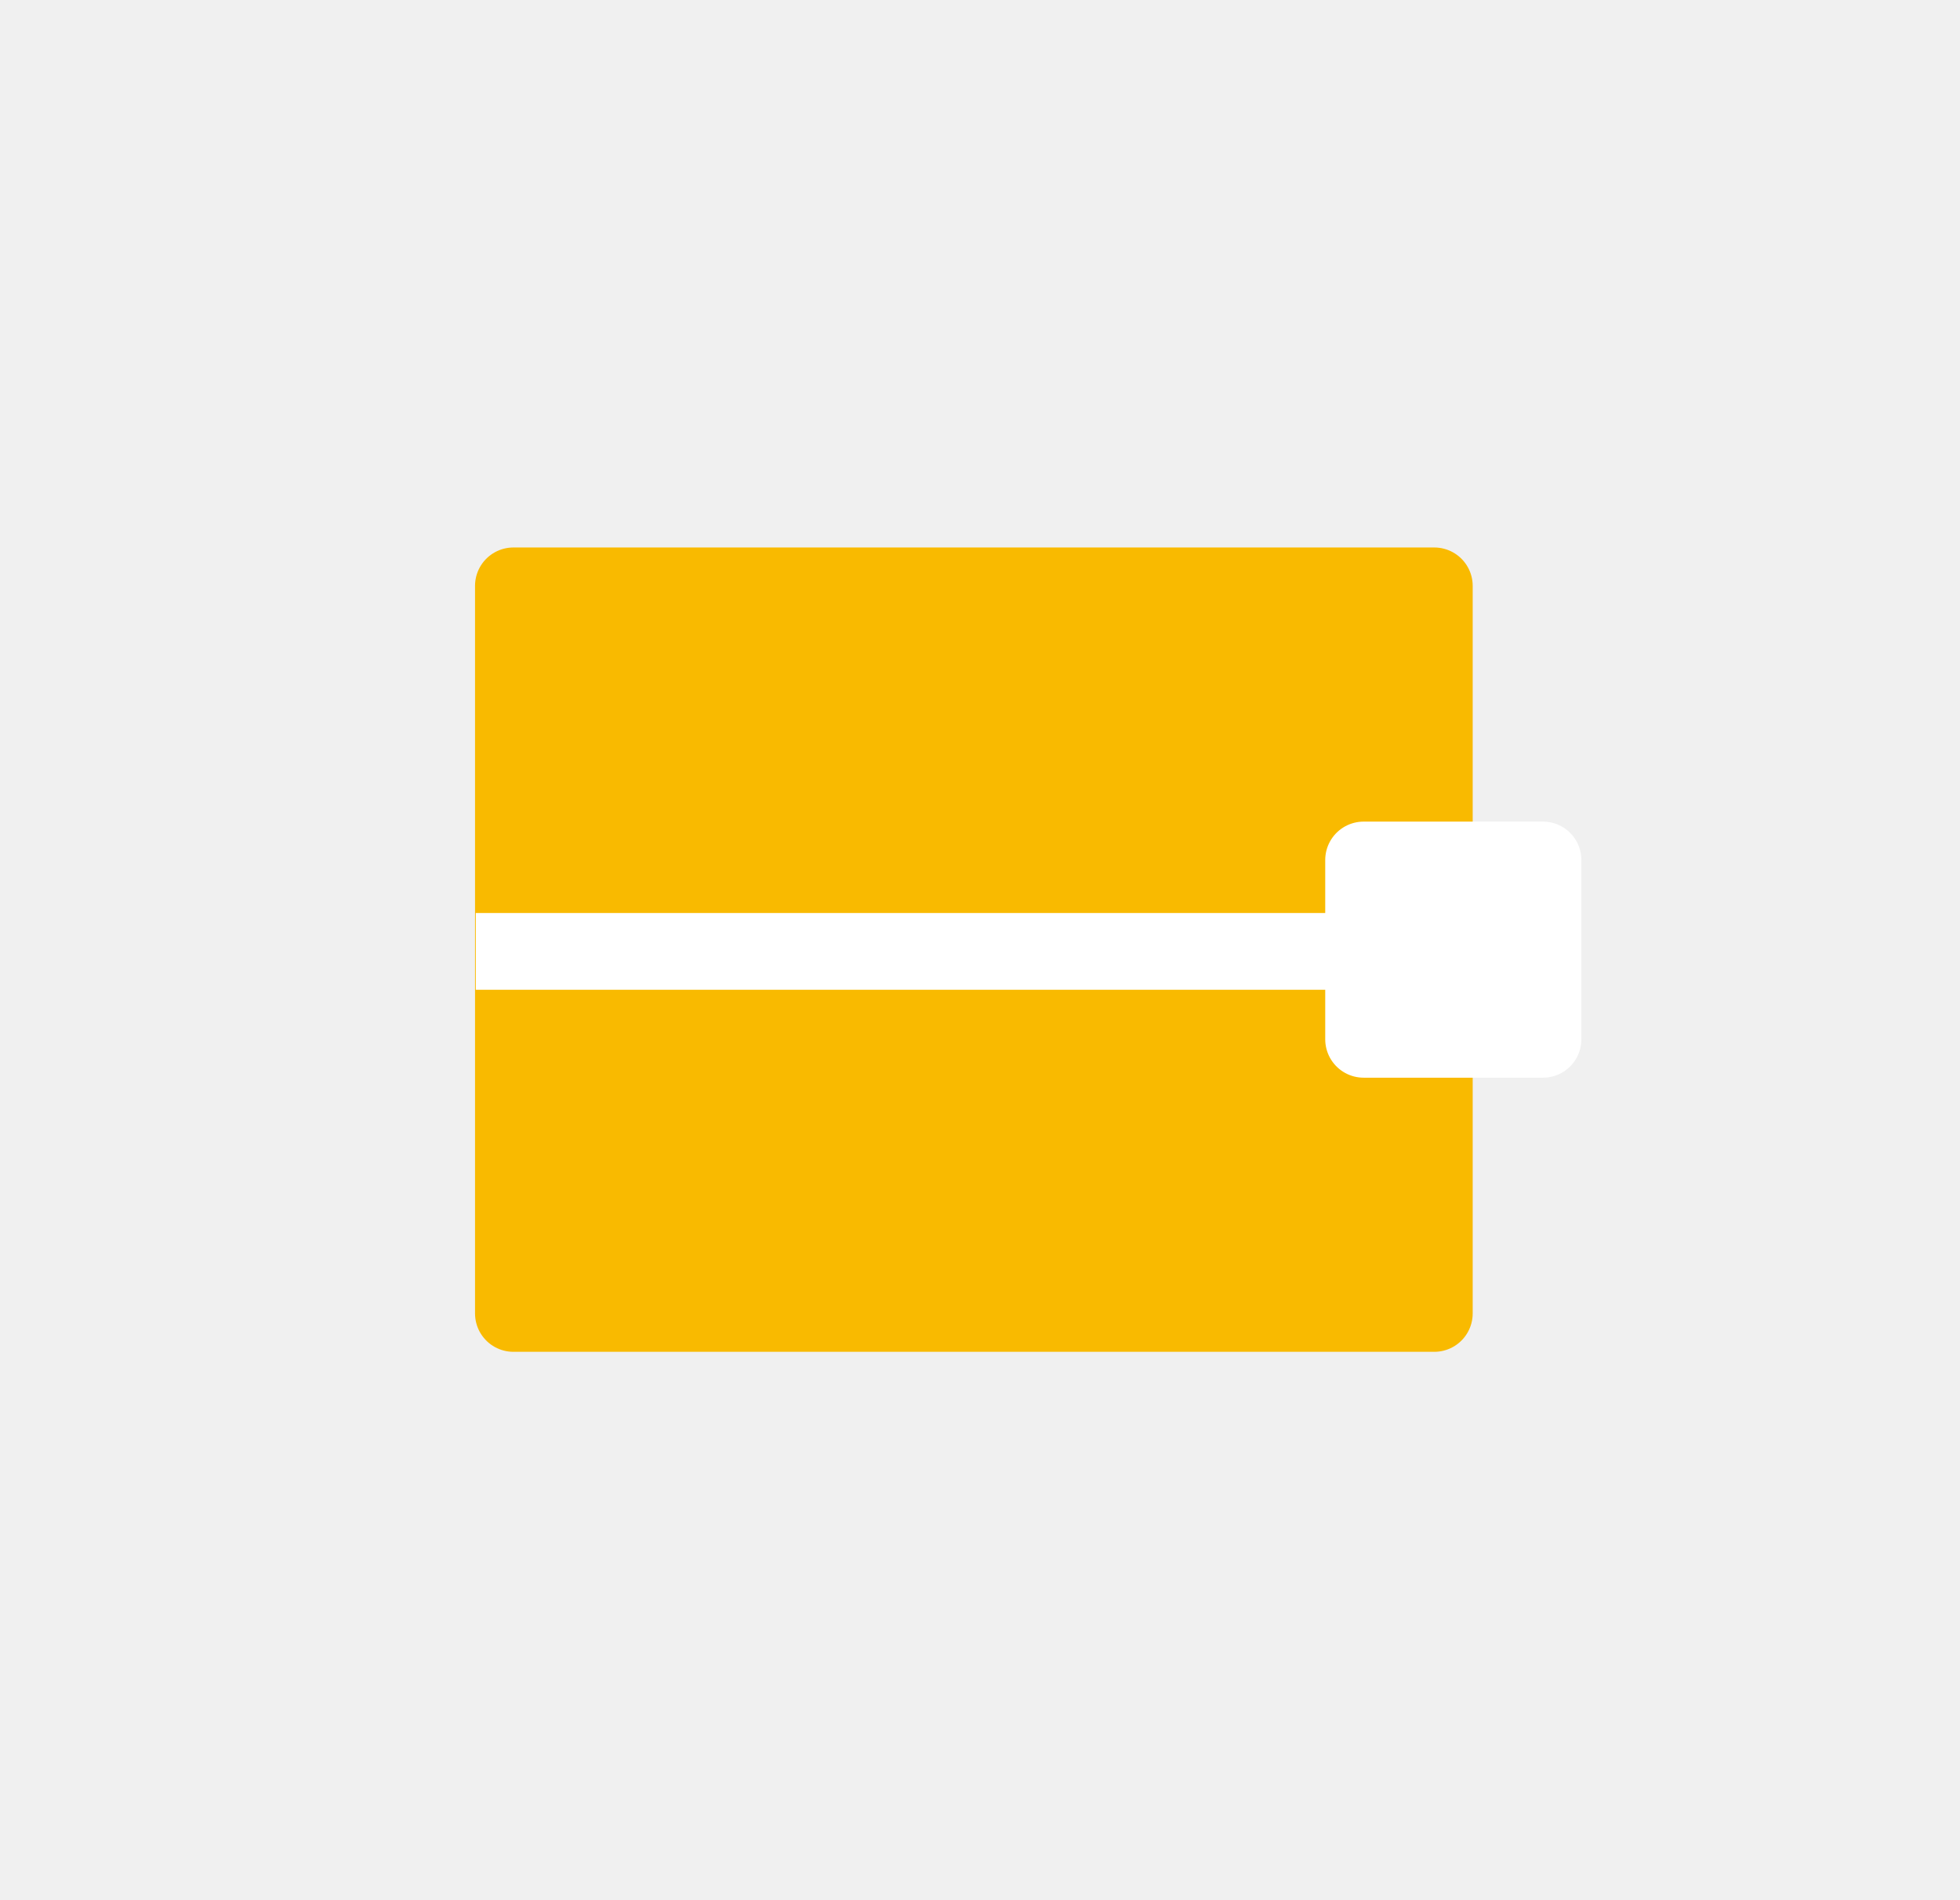
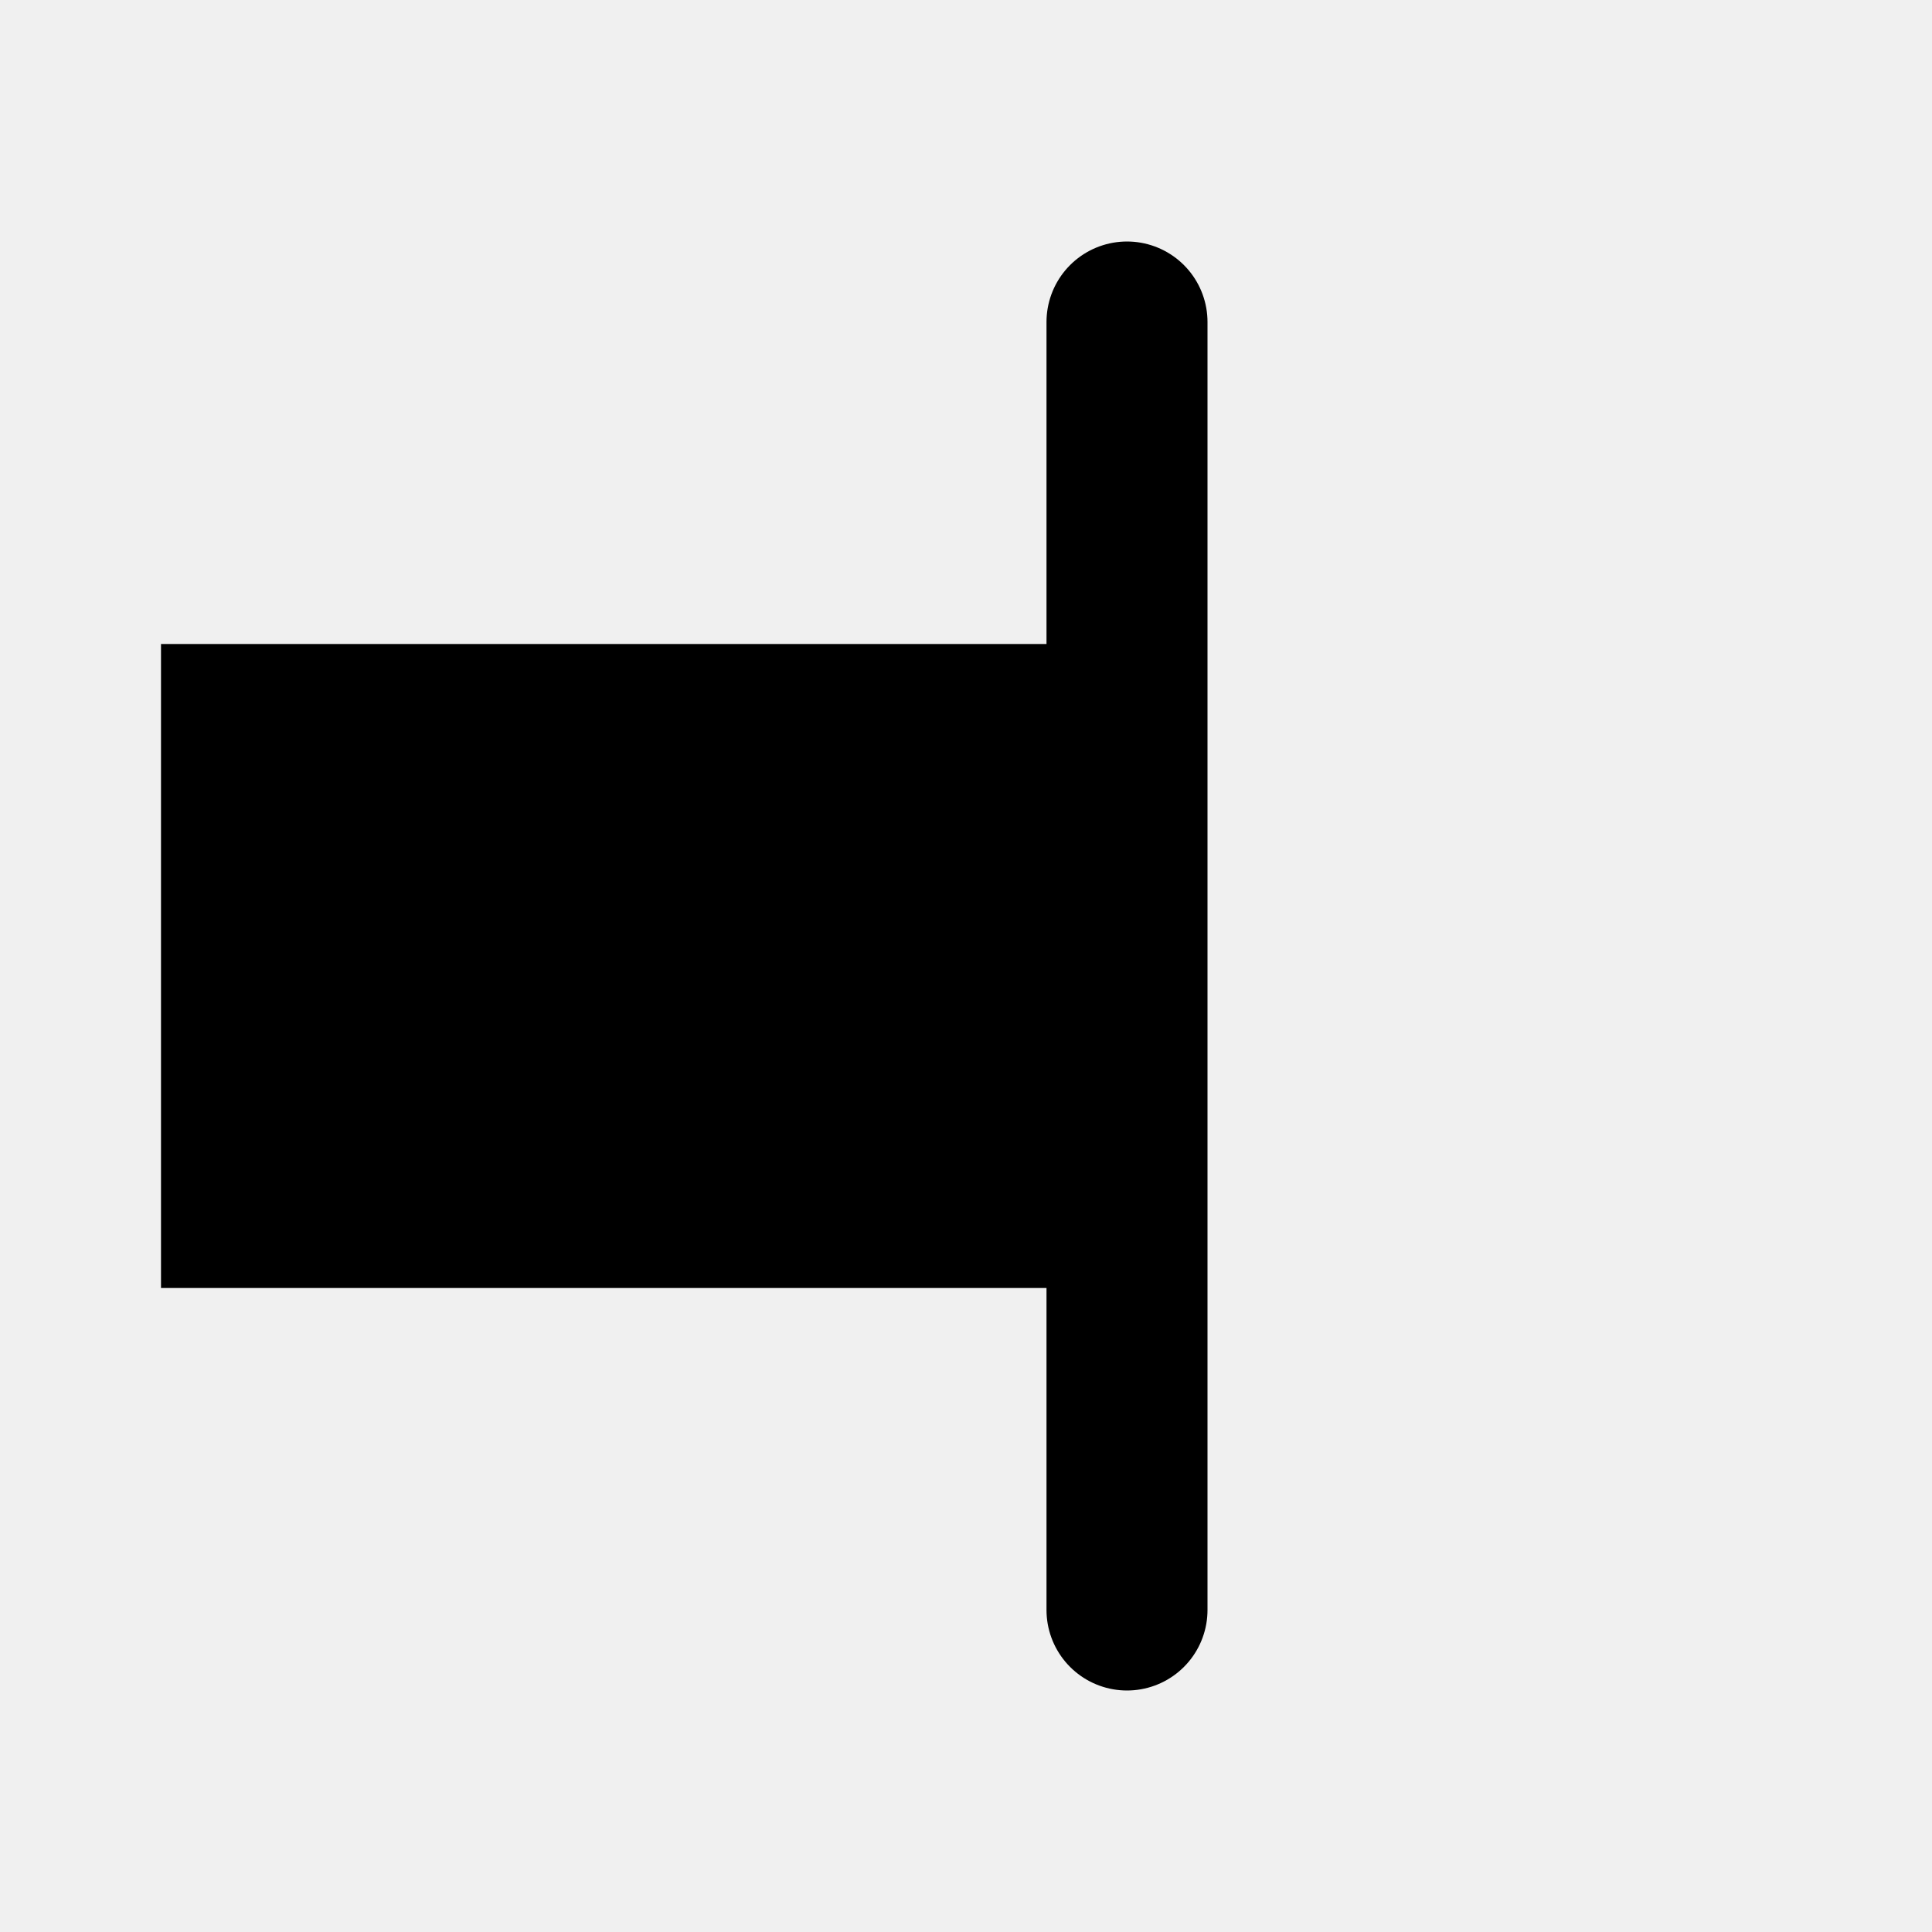
- <svg xmlns="http://www.w3.org/2000/svg" viewBox="0 0 51.04 49.47">
-   <defs>
-     <style>.cls-1{fill:none;}.cls-2{fill:#f9ba00;stroke:#f9ba00;}.cls-2,.cls-3{stroke-linecap:round;}.cls-2,.cls-3,.cls-4{stroke-linejoin:round;stroke-width:2px;}.cls-3,.cls-4{fill:#fff;stroke:#fff;}</style>
-   </defs>
-   <g id="Calque_2" data-name="Calque 2">
-     <g id="Calque_1-2" data-name="Calque 1">
-       <polyline class="cls-1" points="6.8 0 51.04 0 51.04 49.47 0 49.47 0 0 6.8 0" />
-       <rect class="cls-2" x="13.37" y="15.26" width="23.98" height="18.95" />
-       <rect class="cls-3" x="35.51" y="22.4" width="4.67" height="4.67" />
-       <line class="cls-4" x1="36.82" y1="24.78" x2="12.39" y2="24.78" />
-     </g>
-   </g>
+ <svg xmlns="http://www.w3.org/2000/svg" width="24" height="24" viewBox="0 0 24 24" fill="none" stroke="currentColor" stroke-width="2" stroke-linecap="round" stroke-linejoin="round">
+   <path d="M14 4 V20" />
+   <path d="M2 12 H14" stroke-width="8" stroke-linecap="butt" />
</svg>
